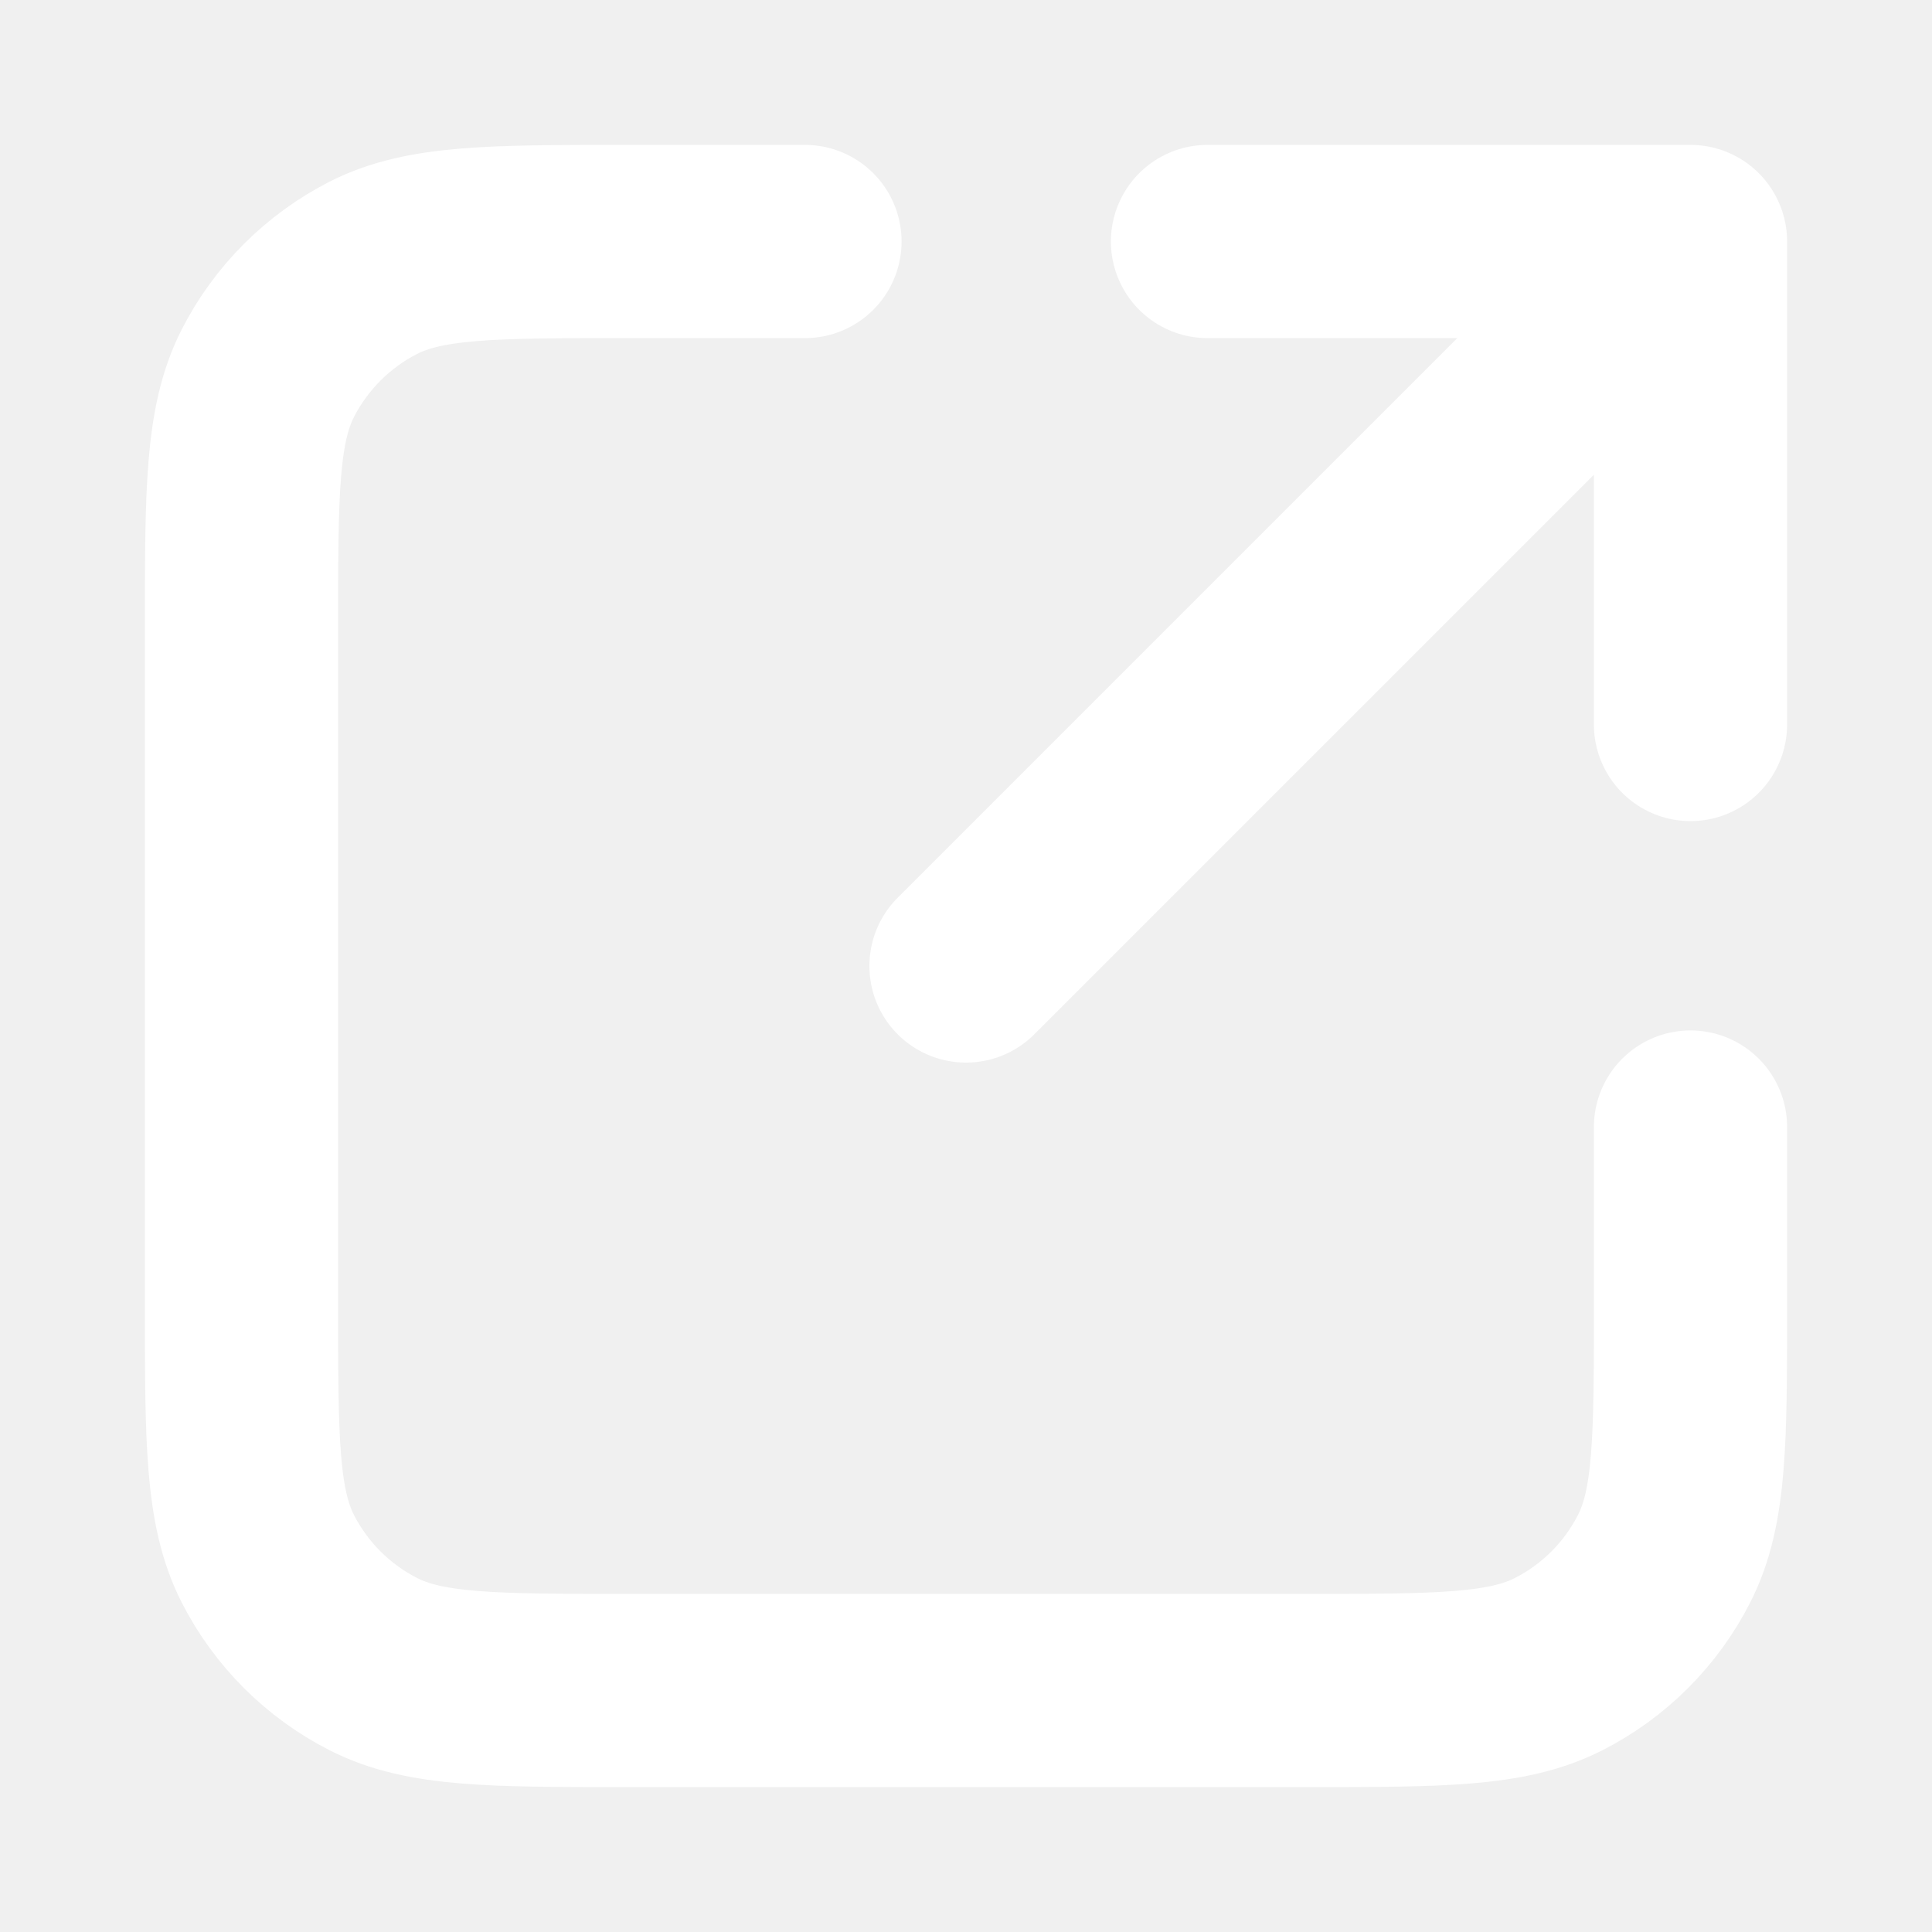
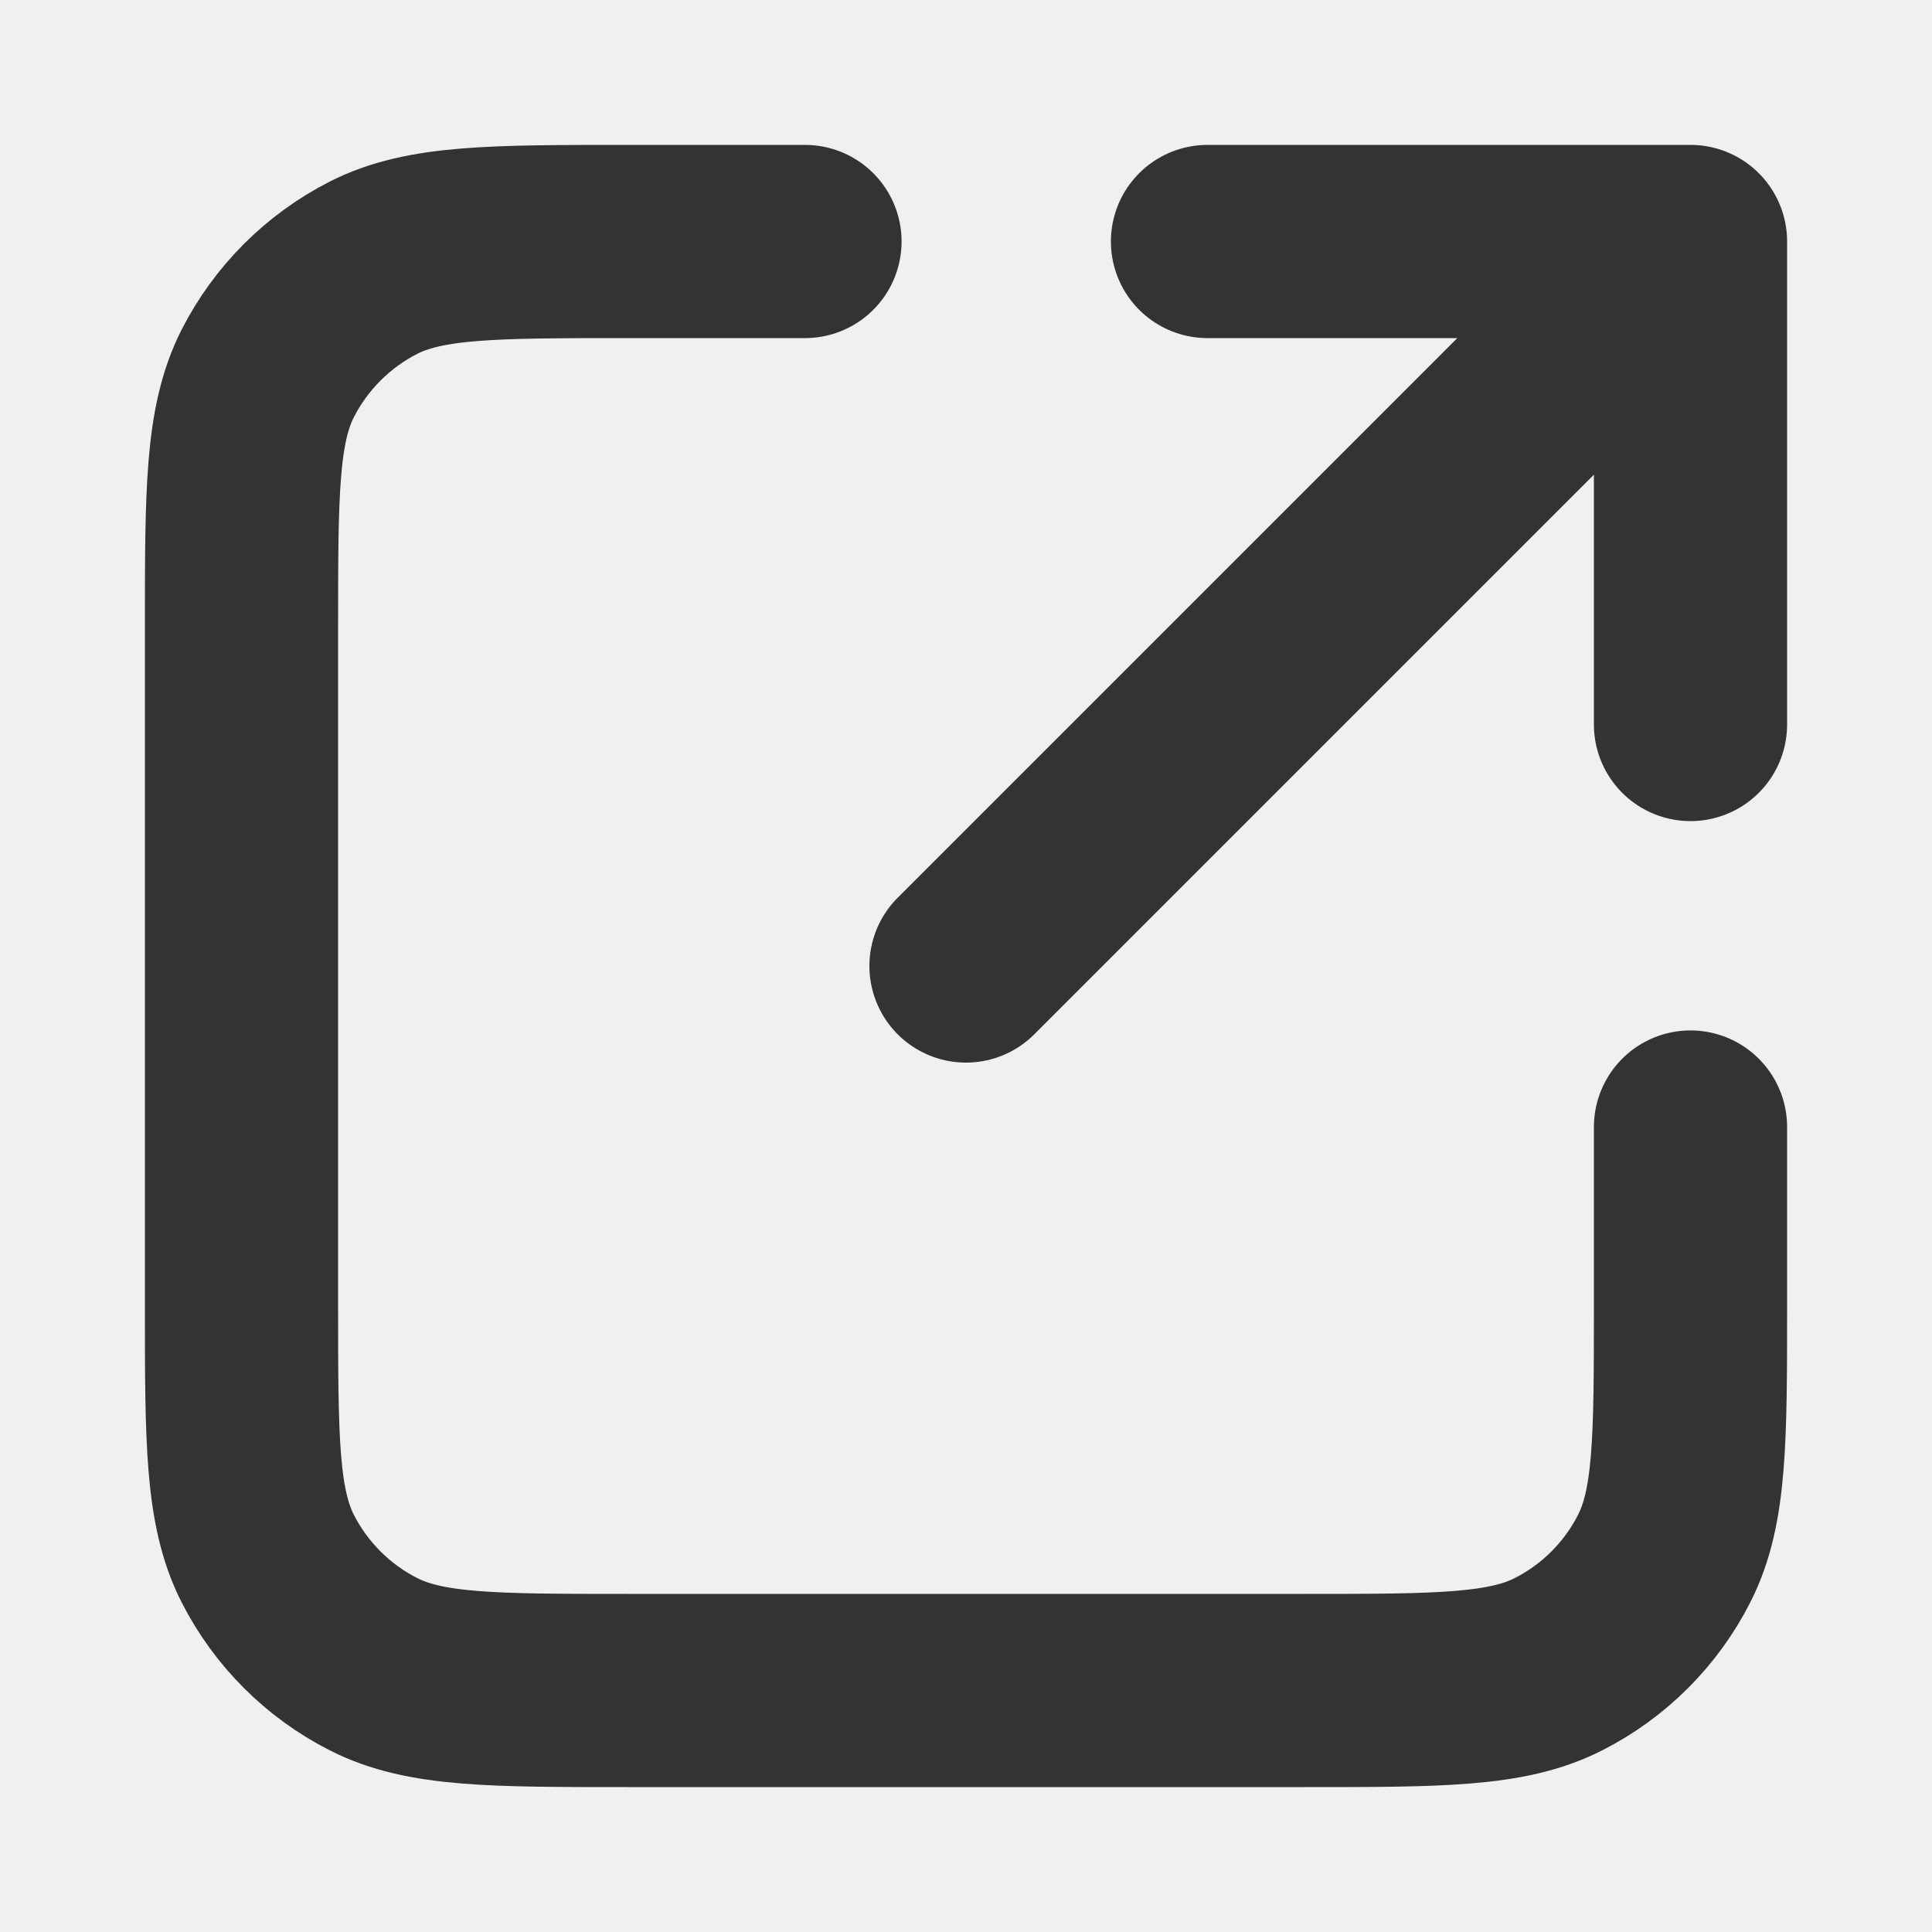
<svg xmlns="http://www.w3.org/2000/svg" width="20" height="20" viewBox="0 0 20 20" fill="none">
-   <path d="M17.5 7.5L17.5 2.5M17.5 2.5H12.5M17.5 2.5L10 10M8.333 2.5H6.5C5.1 2.5 4.4 2.5 3.865 2.772C3.395 3.012 3.012 3.395 2.772 3.865C2.5 4.4 2.5 5.1 2.5 6.5V13.5C2.5 14.9 2.5 15.6 2.772 16.135C3.012 16.605 3.395 16.988 3.865 17.227C4.4 17.5 5.1 17.5 6.5 17.5H13.5C14.9 17.5 15.6 17.5 16.135 17.227C16.605 16.988 16.988 16.605 17.227 16.135C17.5 15.6 17.5 14.9 17.5 13.5V11.667" stroke="white" stroke-width="2" stroke-linecap="round" stroke-linejoin="round" />
+   <path d="M17.5 7.5L17.5 2.5M17.5 2.5H12.5M17.5 2.5L10 10M8.333 2.5H6.5C5.1 2.5 4.4 2.5 3.865 2.772C3.395 3.012 3.012 3.395 2.772 3.865C2.5 4.4 2.5 5.1 2.5 6.5V13.5C2.5 14.9 2.5 15.6 2.772 16.135C3.012 16.605 3.395 16.988 3.865 17.227C4.4 17.5 5.1 17.5 6.5 17.5H13.5C14.9 17.5 15.6 17.5 16.135 17.227C16.605 16.988 16.988 16.605 17.227 16.135C17.5 15.6 17.5 14.9 17.5 13.5V11.667" stroke="#333333" stroke-width="2" stroke-linecap="round" stroke-linejoin="round" />
</svg>
